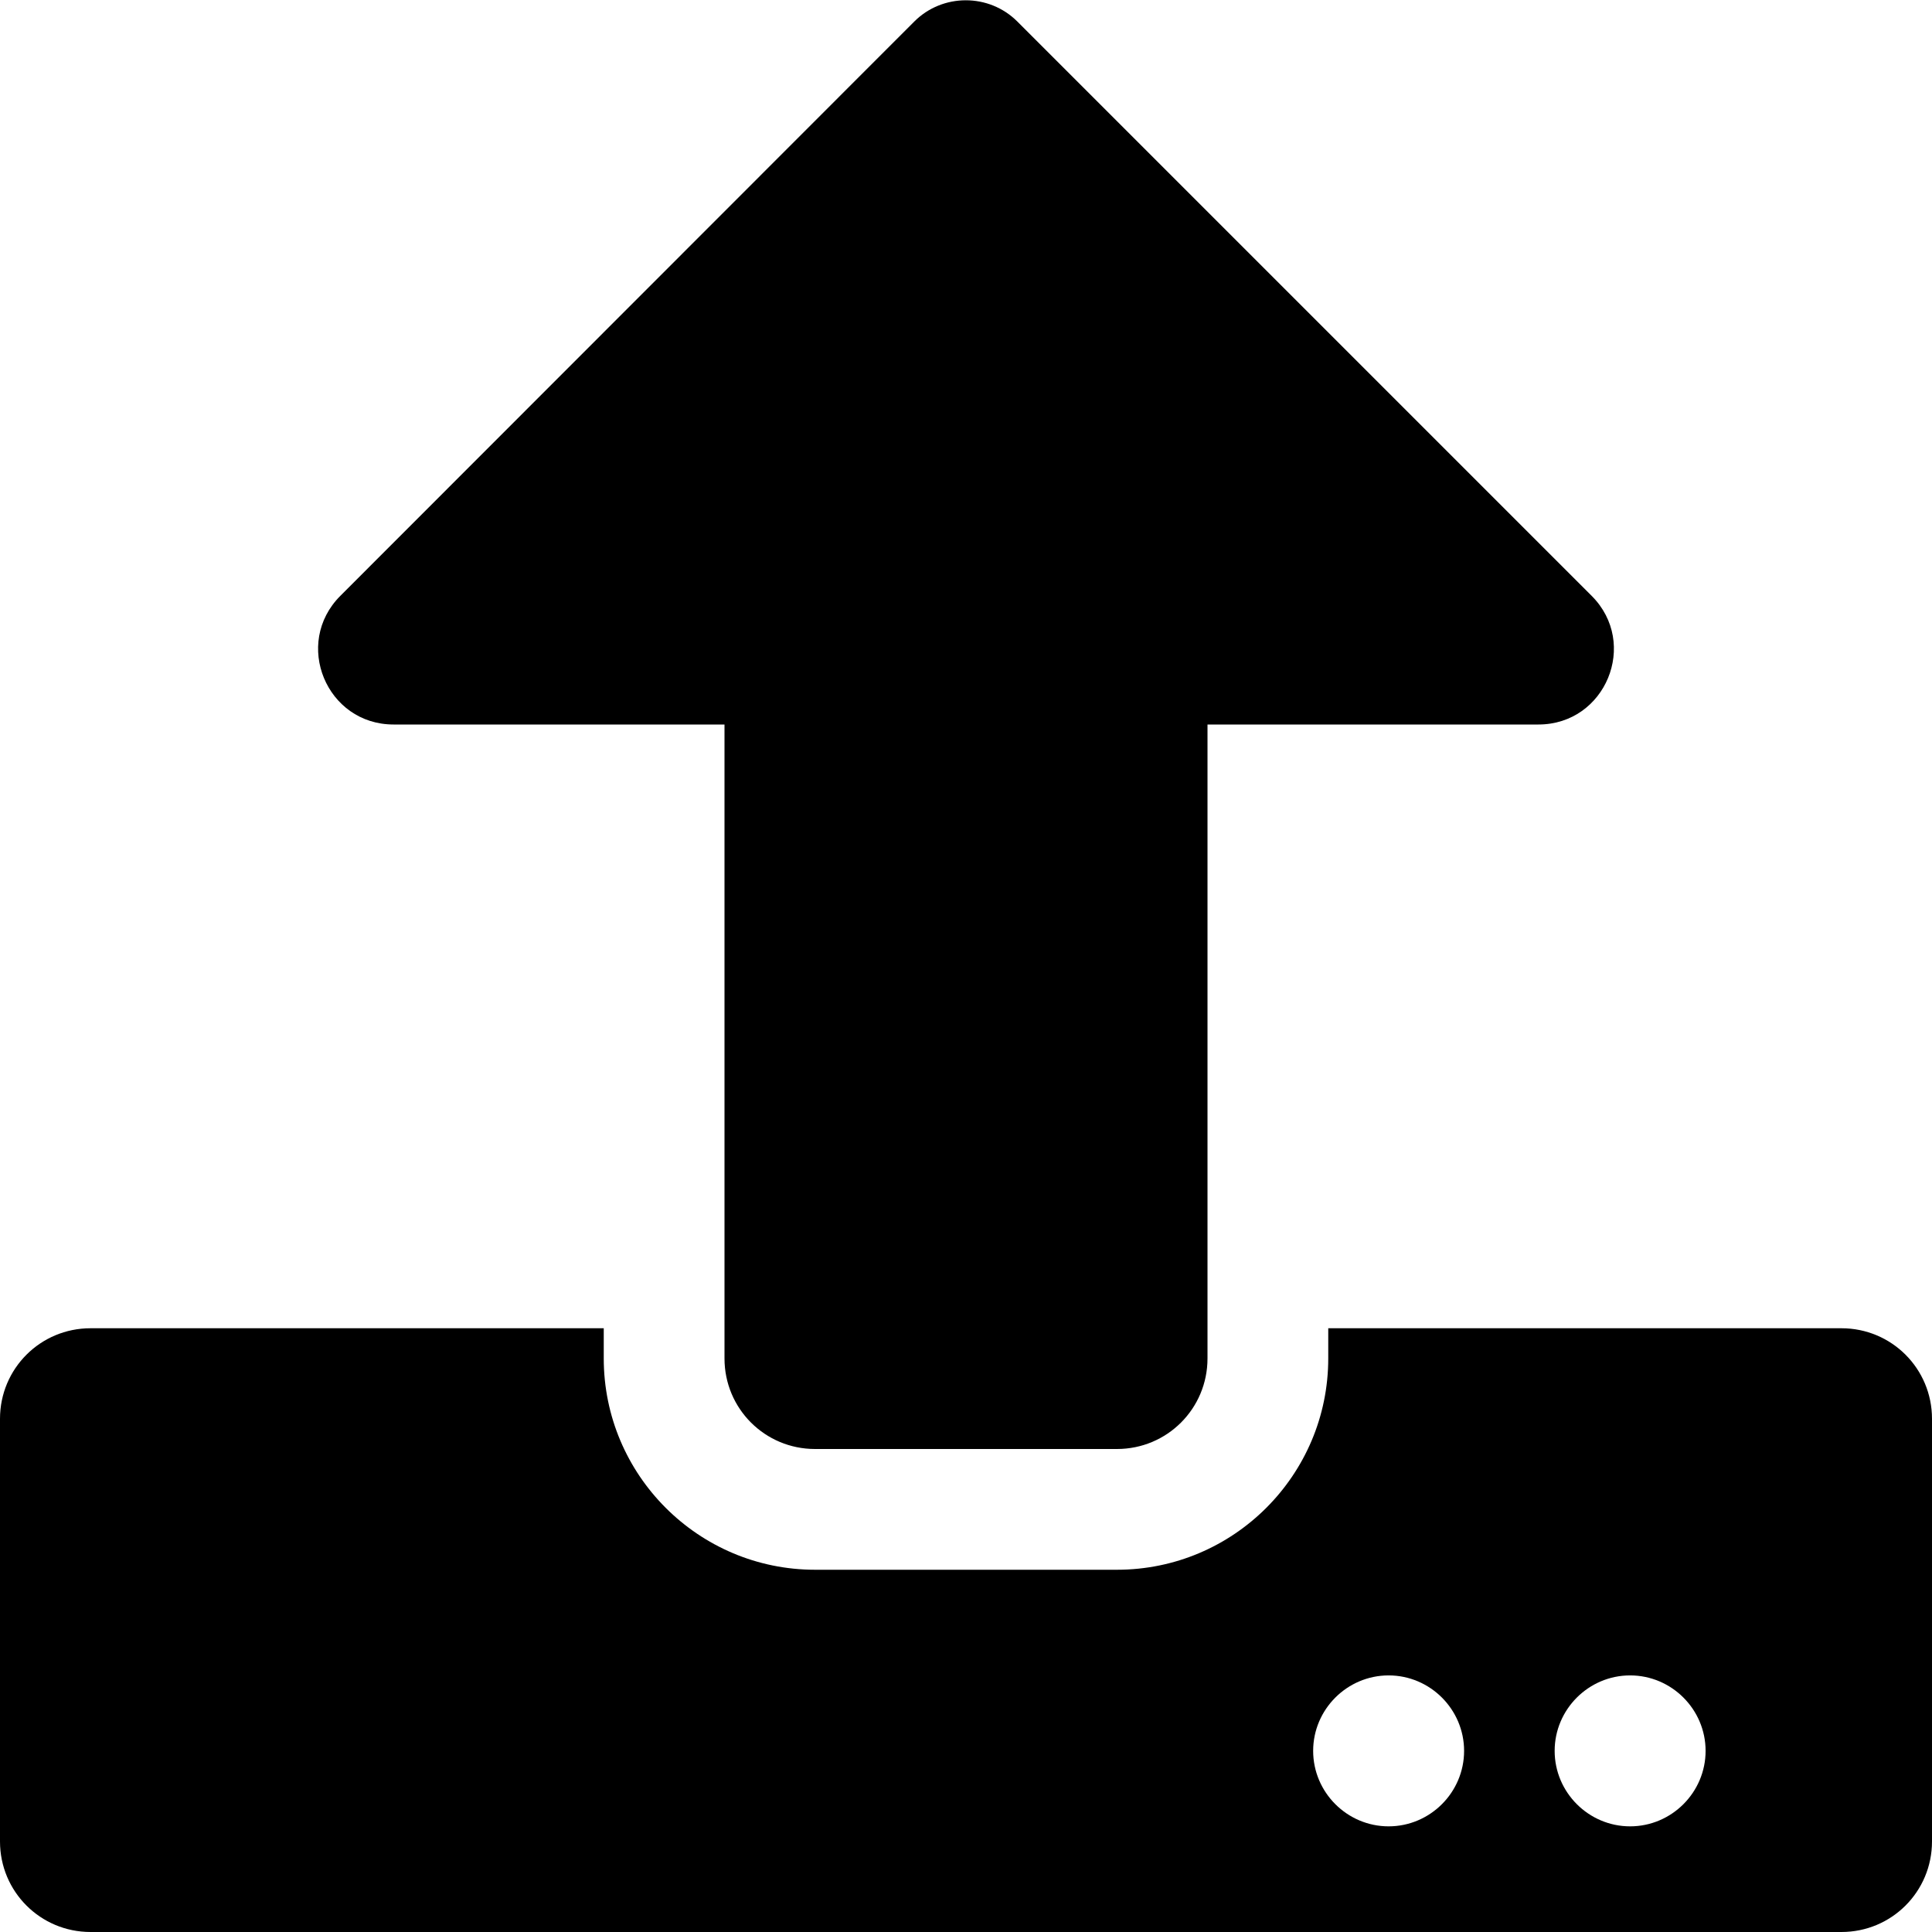
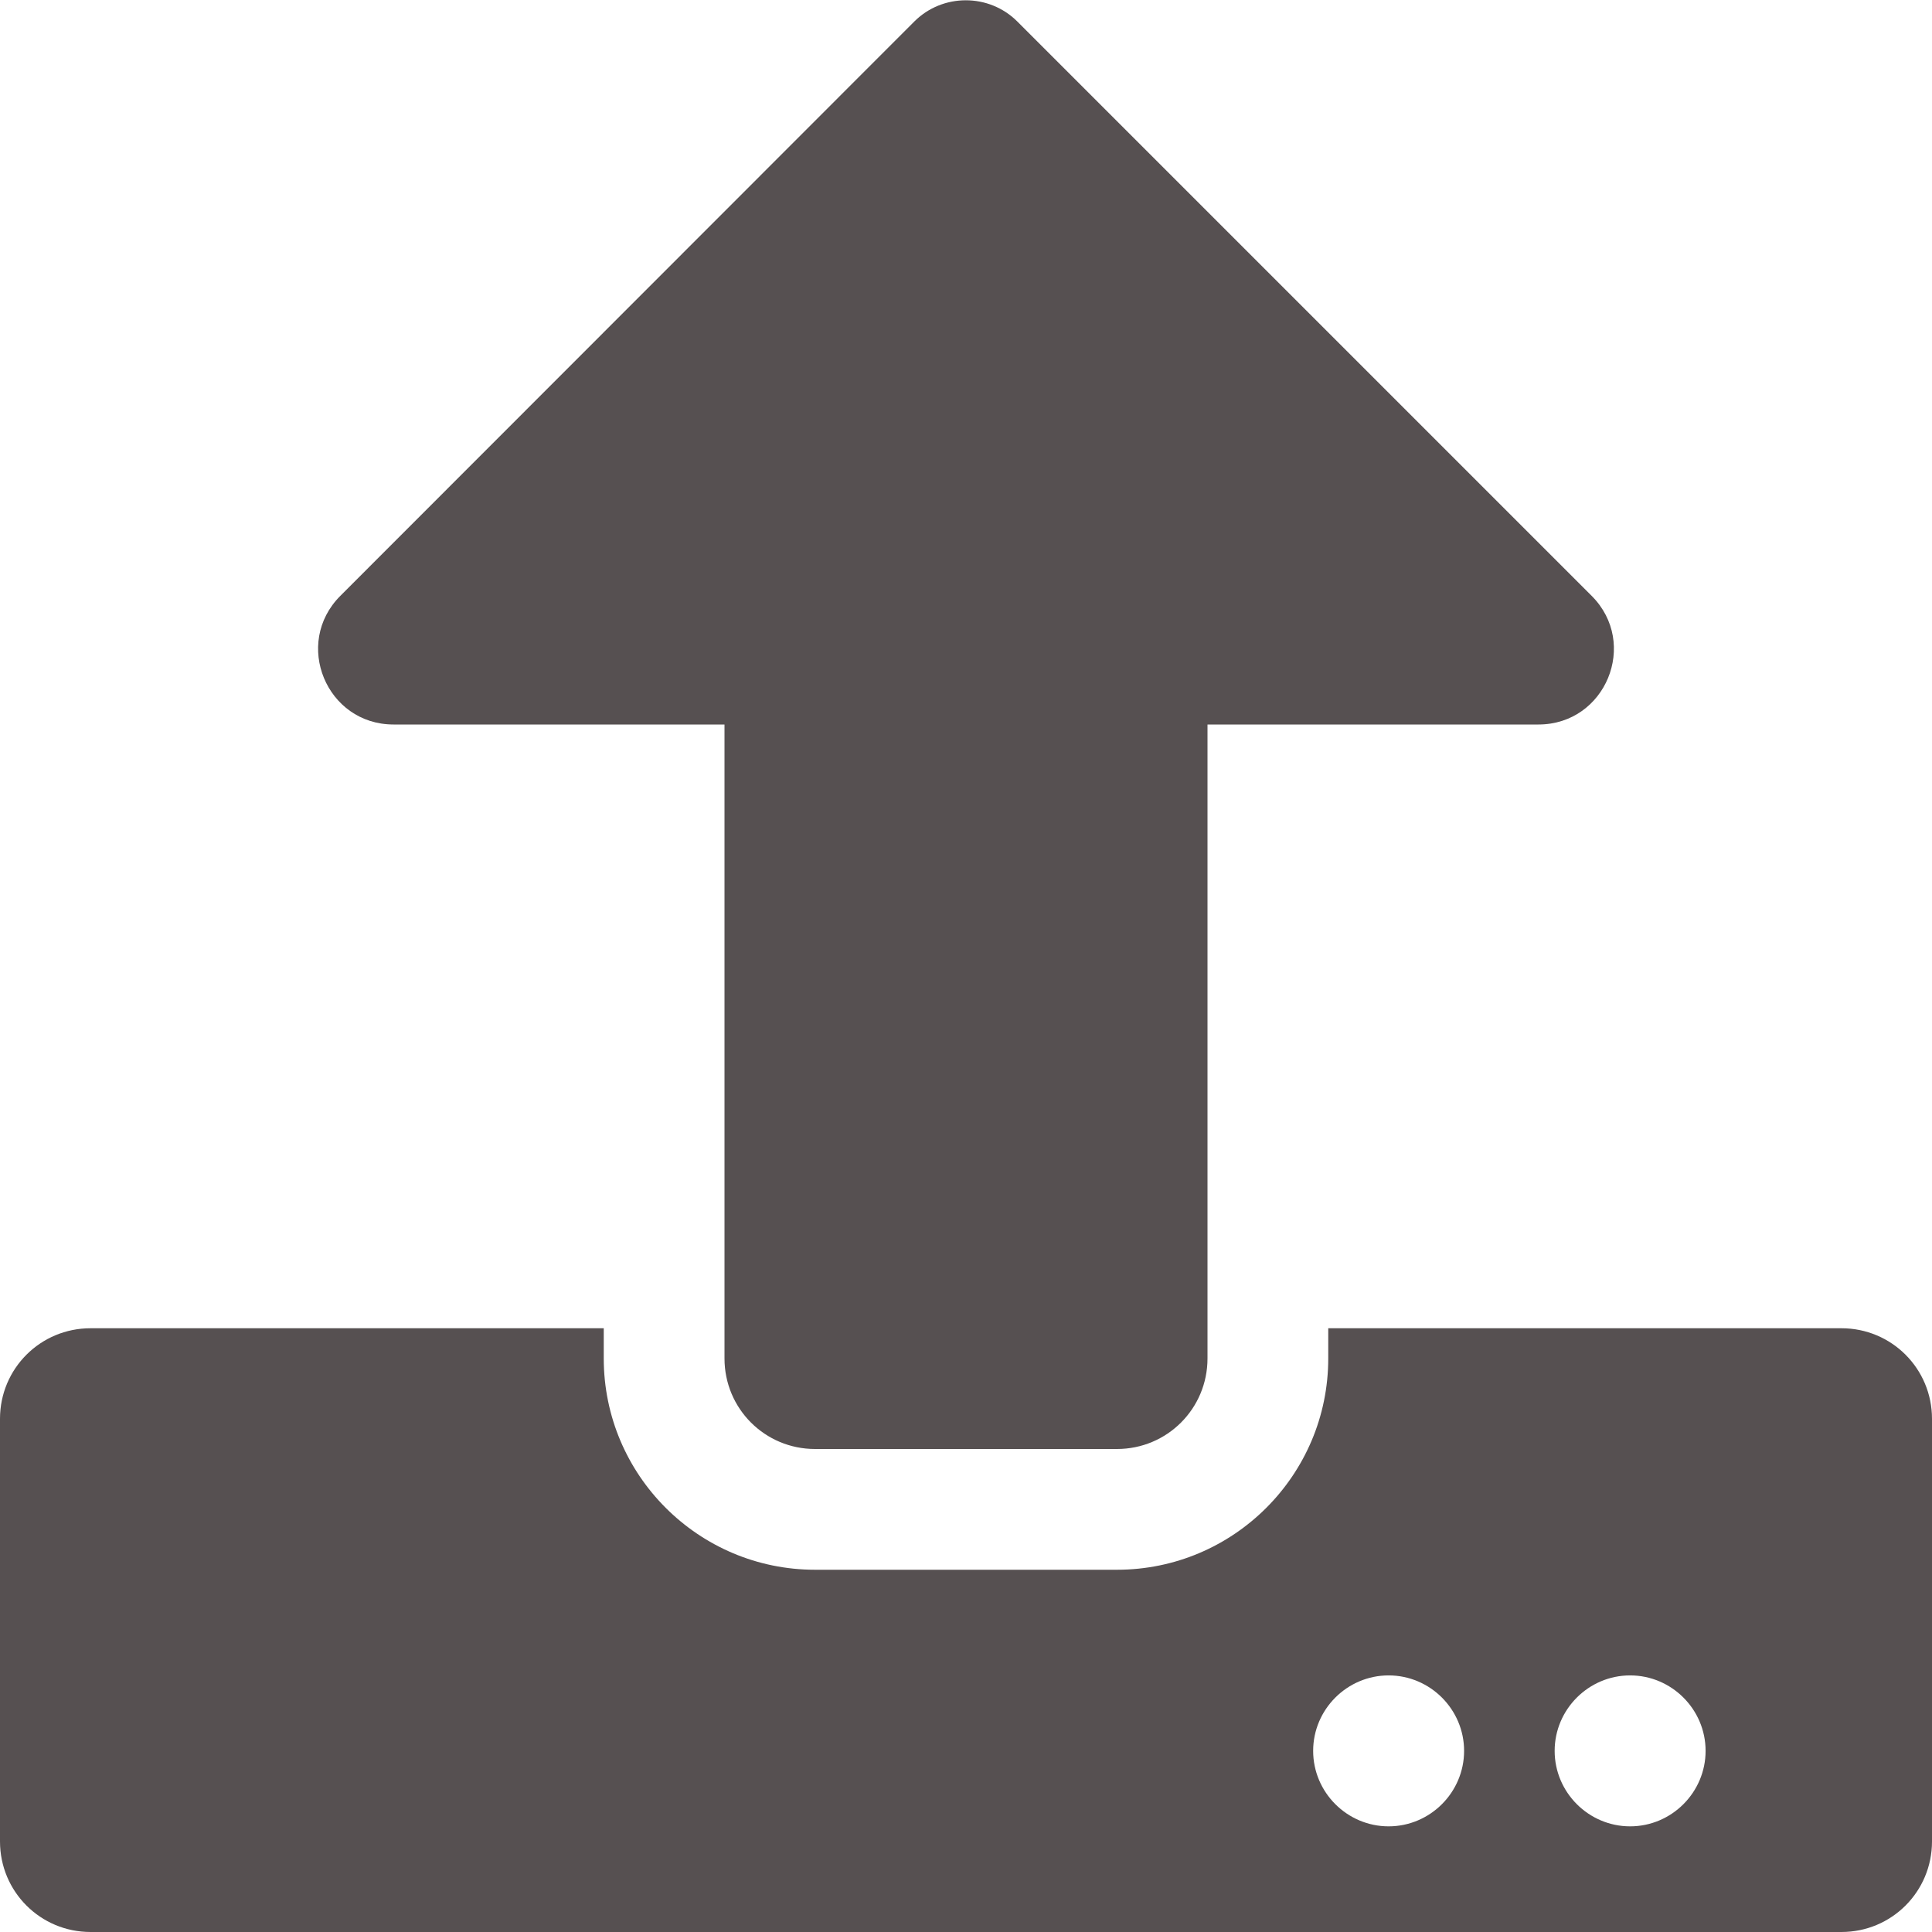
<svg xmlns="http://www.w3.org/2000/svg" aria-hidden="true" focusable="false" data-prefix="fas" data-icon="upload" class="svg-inline--fa fa-upload fa-w-16" role="img" viewBox="0 0 512 512">
-   <path fill="currentColor" d="M296 384h-80c-13.3 0-24-10.7-24-24V192h-87.7c-17.8 0-26.7-21.5-14.1-34.1L242.3 5.7c7.5-7.5 19.8-7.5 27.3 0l152.2 152.2c12.6 12.6 3.7 34.1-14.1 34.1H320v168c0 13.3-10.7 24-24 24zm216-8v112c0 13.3-10.7 24-24 24H24c-13.3 0-24-10.7-24-24V376c0-13.3 10.7-24 24-24h136v8c0 30.9 25.1 56 56 56h80c30.9 0 56-25.1 56-56v-8h136c13.3 0 24 10.7 24 24zm-124 88c0-11-9-20-20-20s-20 9-20 20 9 20 20 20 20-9 20-20zm64 0c0-11-9-20-20-20s-20 9-20 20 9 20 20 20 20-9 20-20z" />
+   <path fill="#565051" d="M296 384h-80c-13.3 0-24-10.7-24-24V192h-87.7c-17.8 0-26.7-21.5-14.1-34.1L242.3 5.7c7.5-7.5 19.8-7.5 27.3 0l152.2 152.2c12.6 12.6 3.7 34.1-14.1 34.1H320v168c0 13.3-10.7 24-24 24zm216-8v112c0 13.3-10.7 24-24 24H24c-13.3 0-24-10.7-24-24V376c0-13.3 10.7-24 24-24h136v8c0 30.9 25.1 56 56 56h80c30.9 0 56-25.1 56-56v-8h136c13.3 0 24 10.7 24 24zm-124 88c0-11-9-20-20-20s-20 9-20 20 9 20 20 20 20-9 20-20zm64 0c0-11-9-20-20-20s-20 9-20 20 9 20 20 20 20-9 20-20z" />
</svg>
